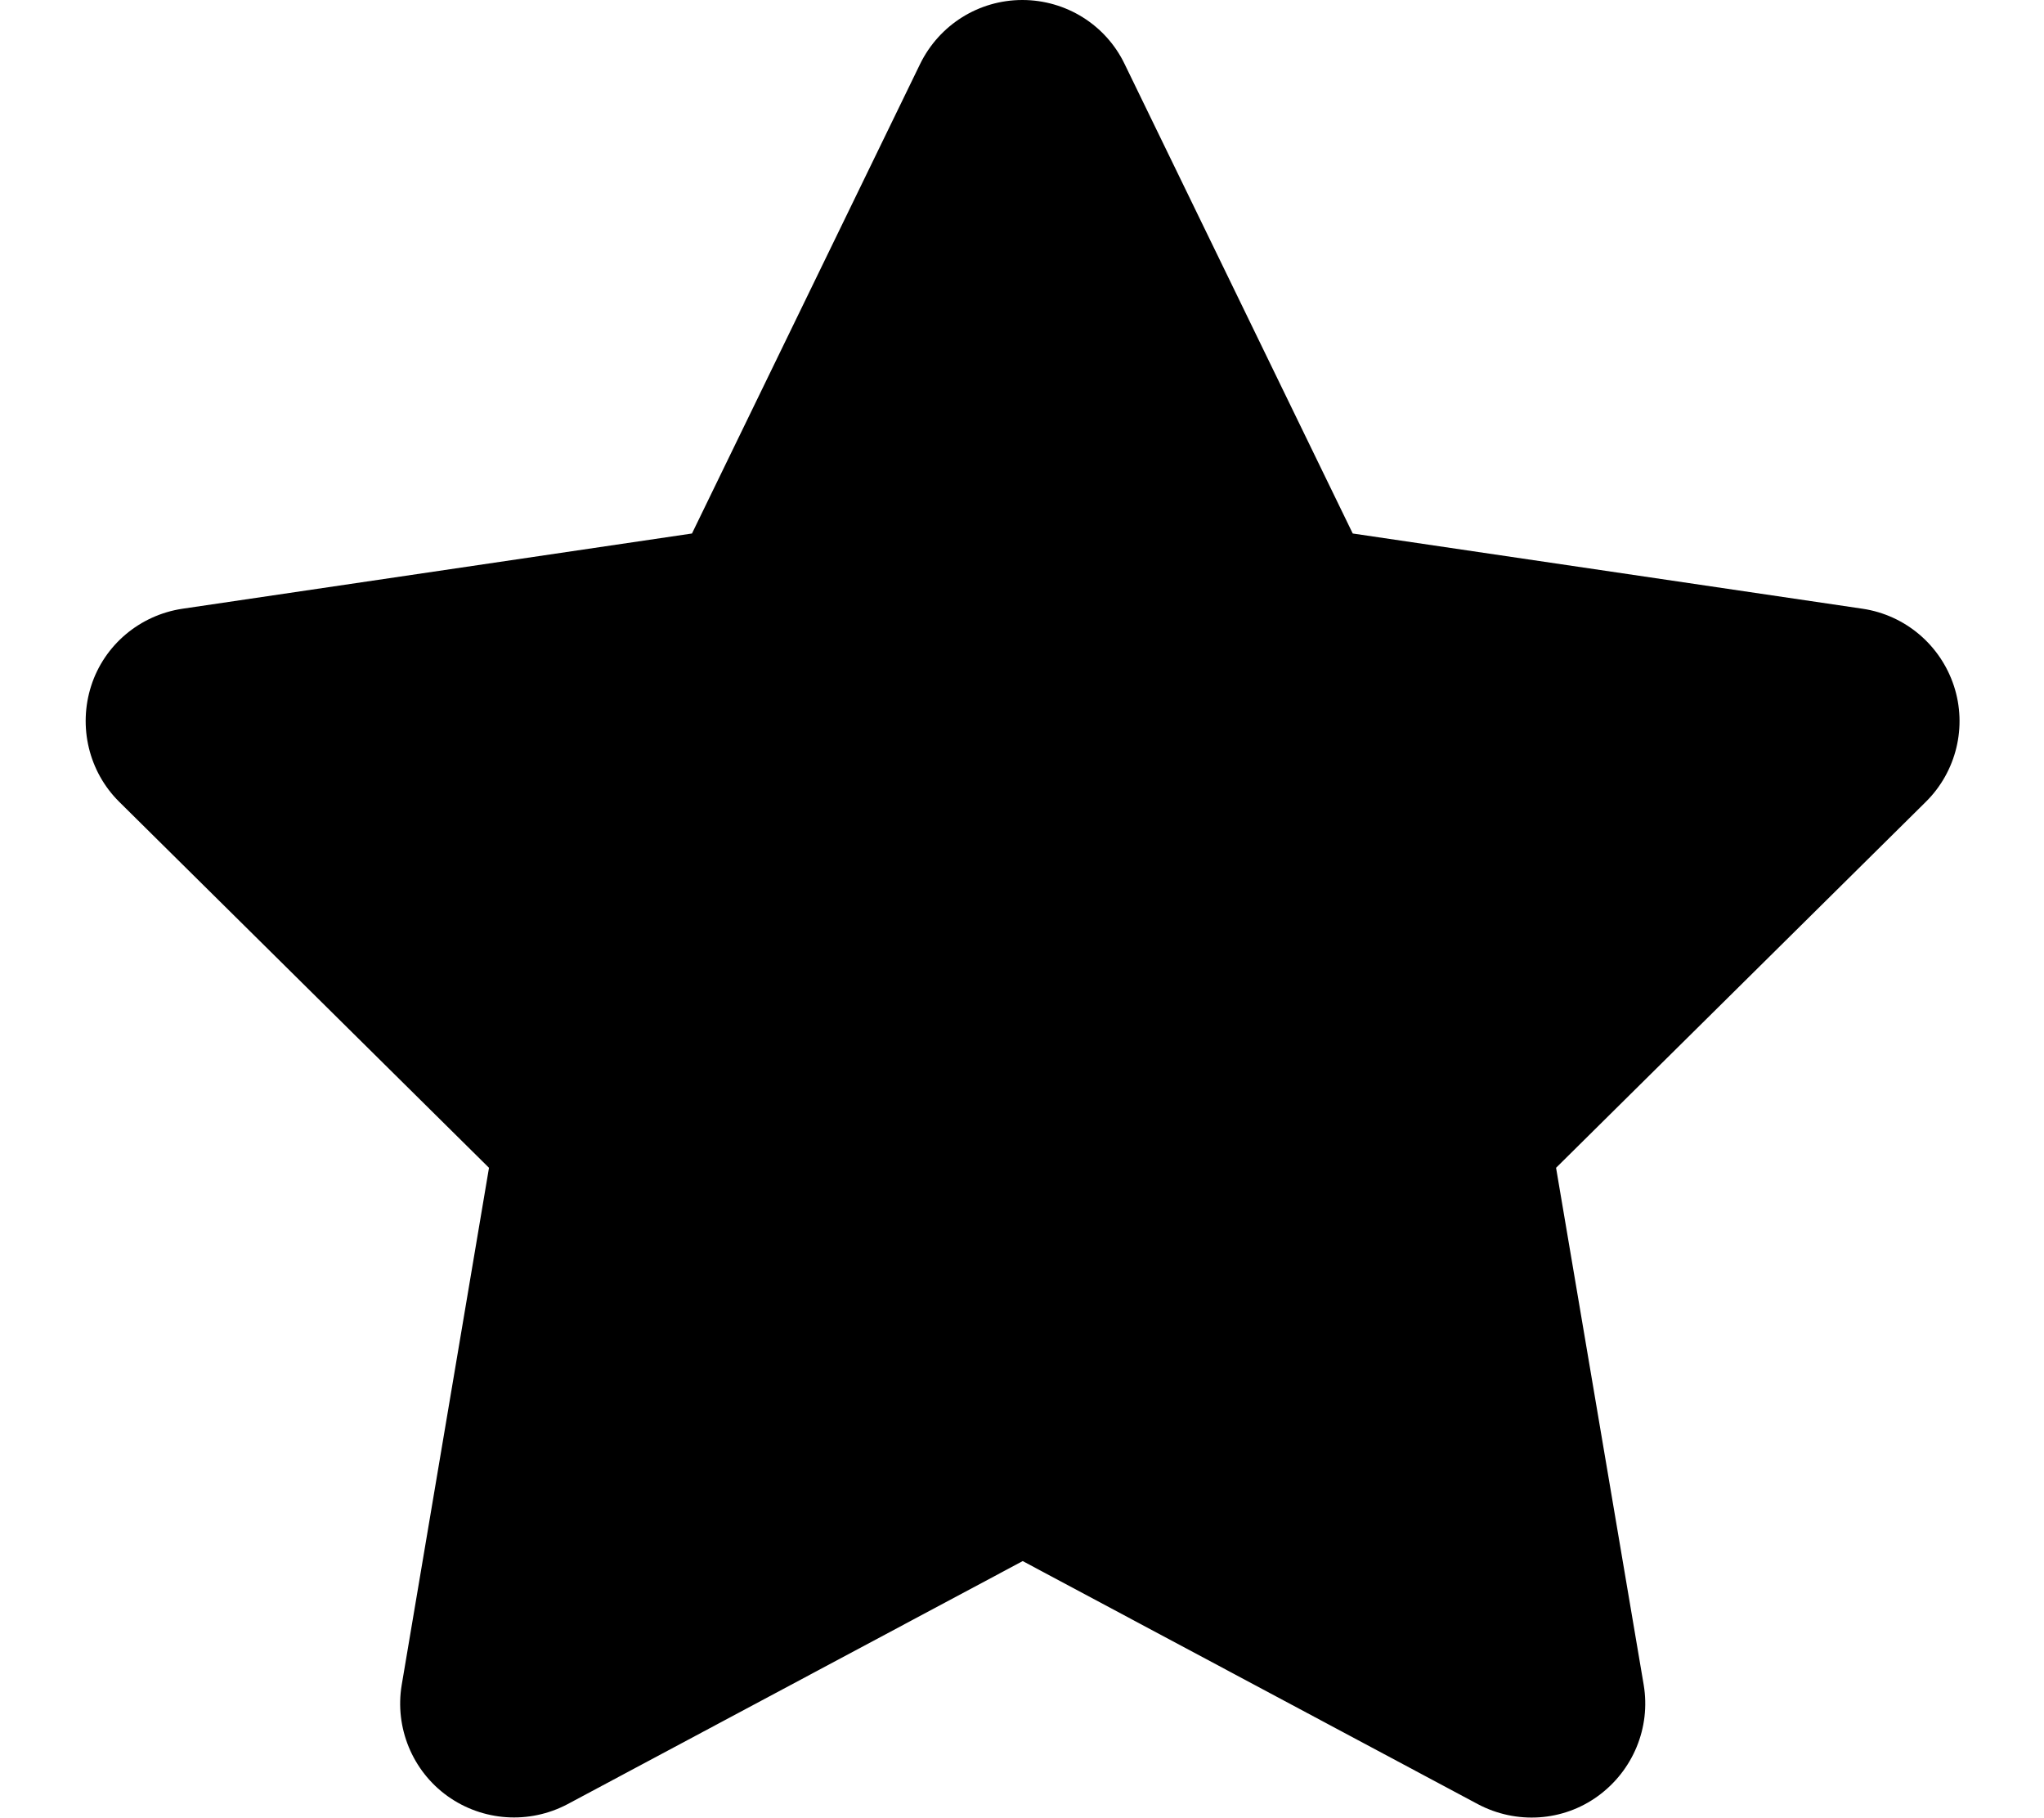
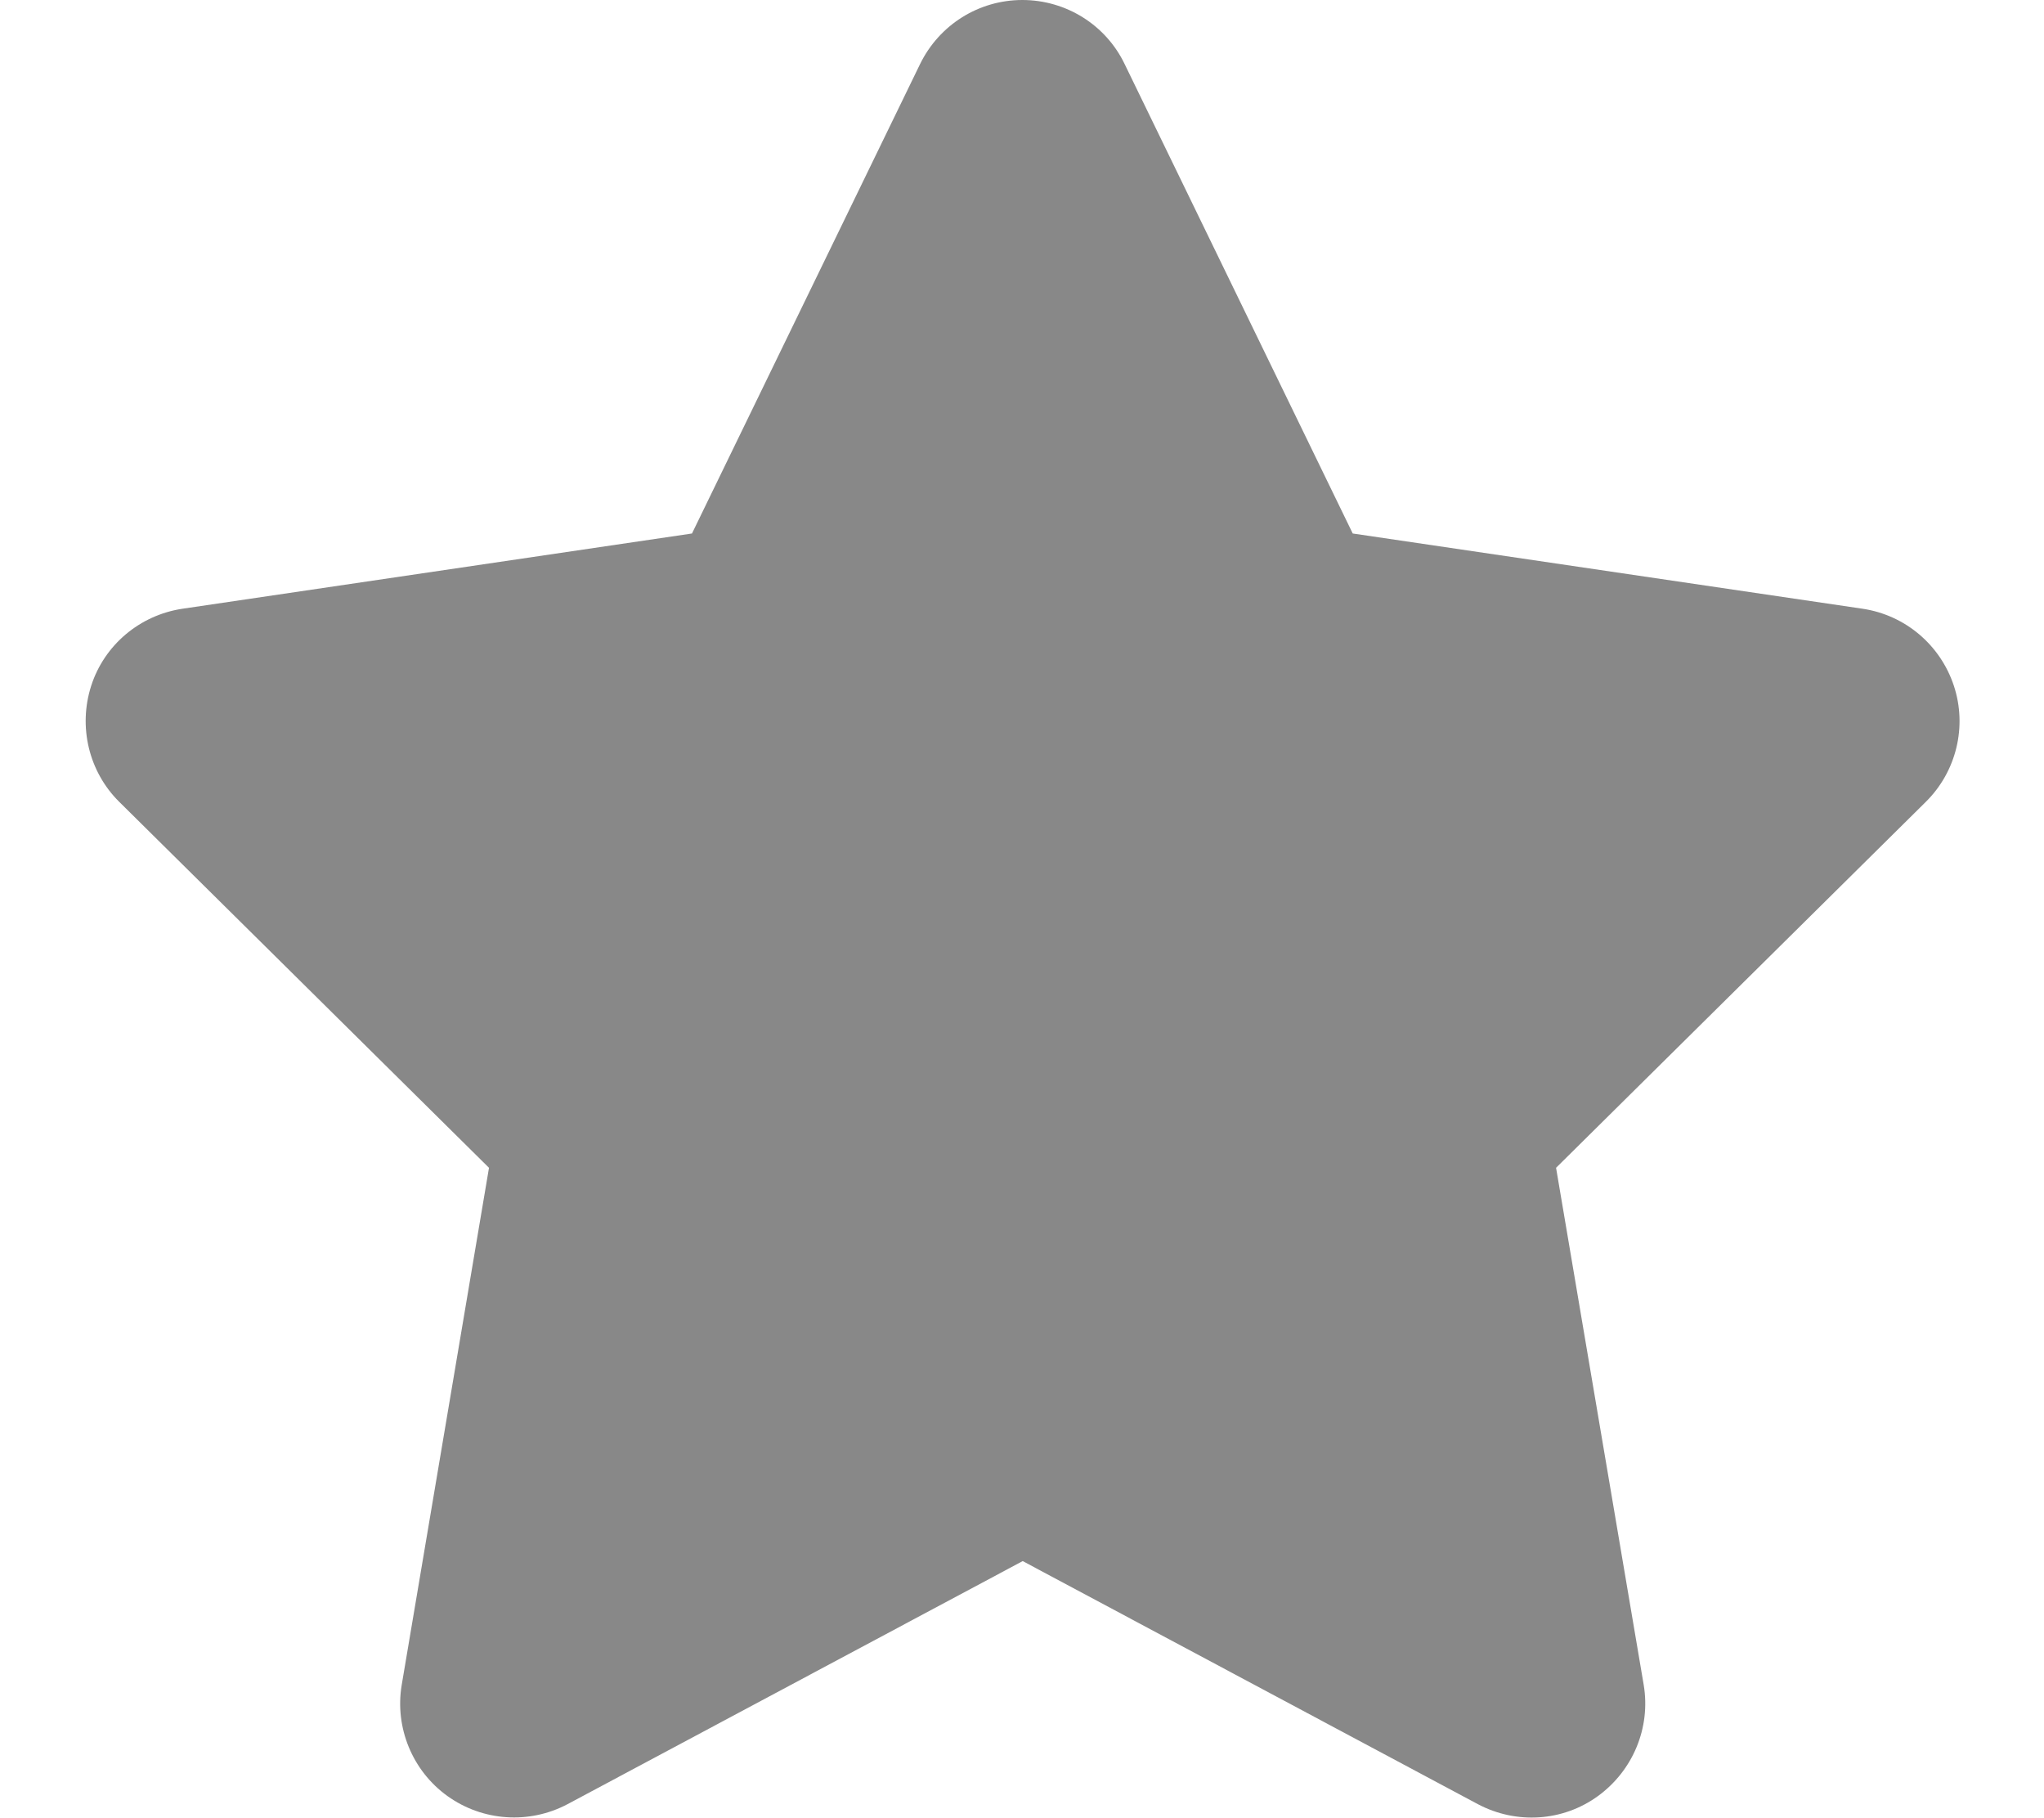
<svg xmlns="http://www.w3.org/2000/svg" viewBox="0 0 576 512">
-   <path d="M316.9 18C311.6 7 300.4 0 288.1 0s-23.4 7-28.8 18L195 150.3 51.4 171.5c-12 1.8-22 10.2-25.7 21.7s-.7 24.2 7.9 32.7L137.8 329 113.2 474.7c-2 12 3 24.2 12.9 31.3s23 8 33.8 2.3l128.3-68.5 128.3 68.5c10.8 5.7 23.9 4.9 33.8-2.3s14.9-19.3 12.9-31.3L438.5 329 542.7 225.9c8.6-8.5 11.7-21.2 7.9-32.7s-13.7-19.9-25.7-21.7L381.2 150.3 316.9 18z" />
+   <path d="M316.9 18C311.6 7 300.4 0 288.1 0s-23.4 7-28.8 18L195 150.3 51.4 171.5c-12 1.8-22 10.2-25.7 21.7s-.7 24.2 7.9 32.7L137.8 329 113.2 474.7c-2 12 3 24.2 12.9 31.3s23 8 33.8 2.3l128.3-68.5 128.3 68.5c10.8 5.7 23.9 4.9 33.8-2.3s14.9-19.3 12.9-31.3L438.5 329 542.7 225.9c8.6-8.5 11.7-21.2 7.9-32.7s-13.7-19.9-25.7-21.7L381.2 150.3 316.9 18z" fill="#888" />
</svg>
